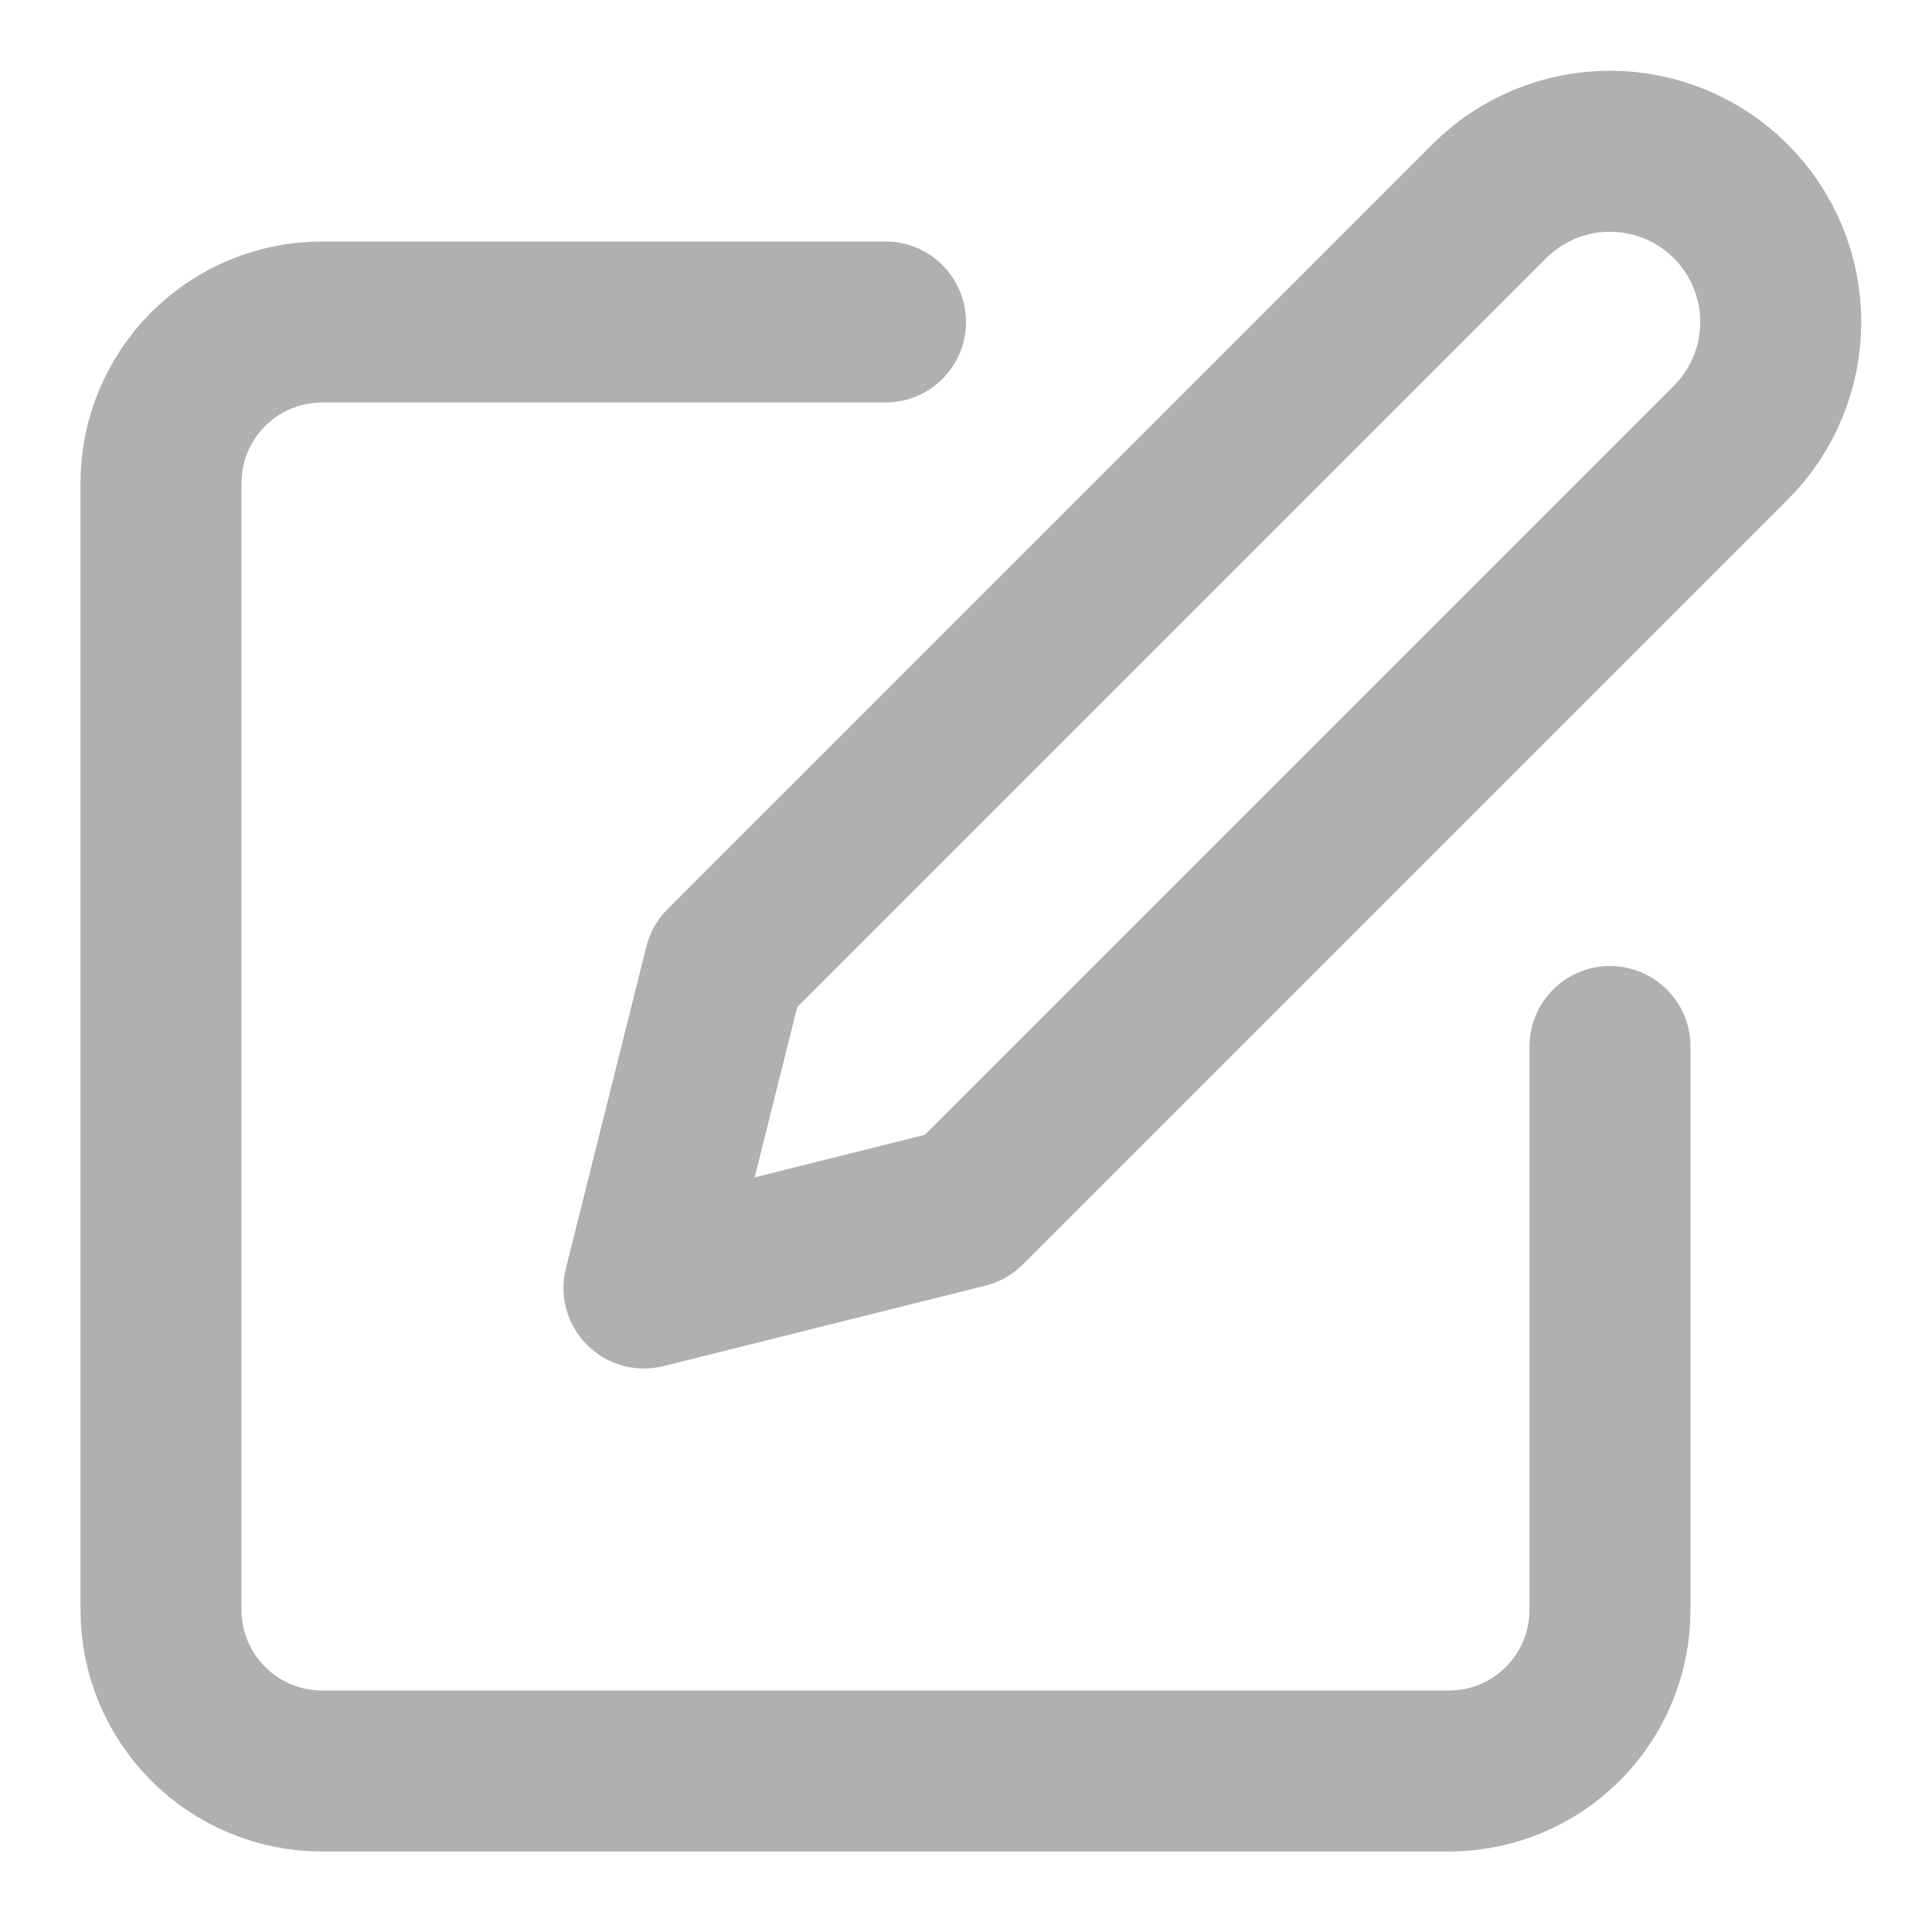
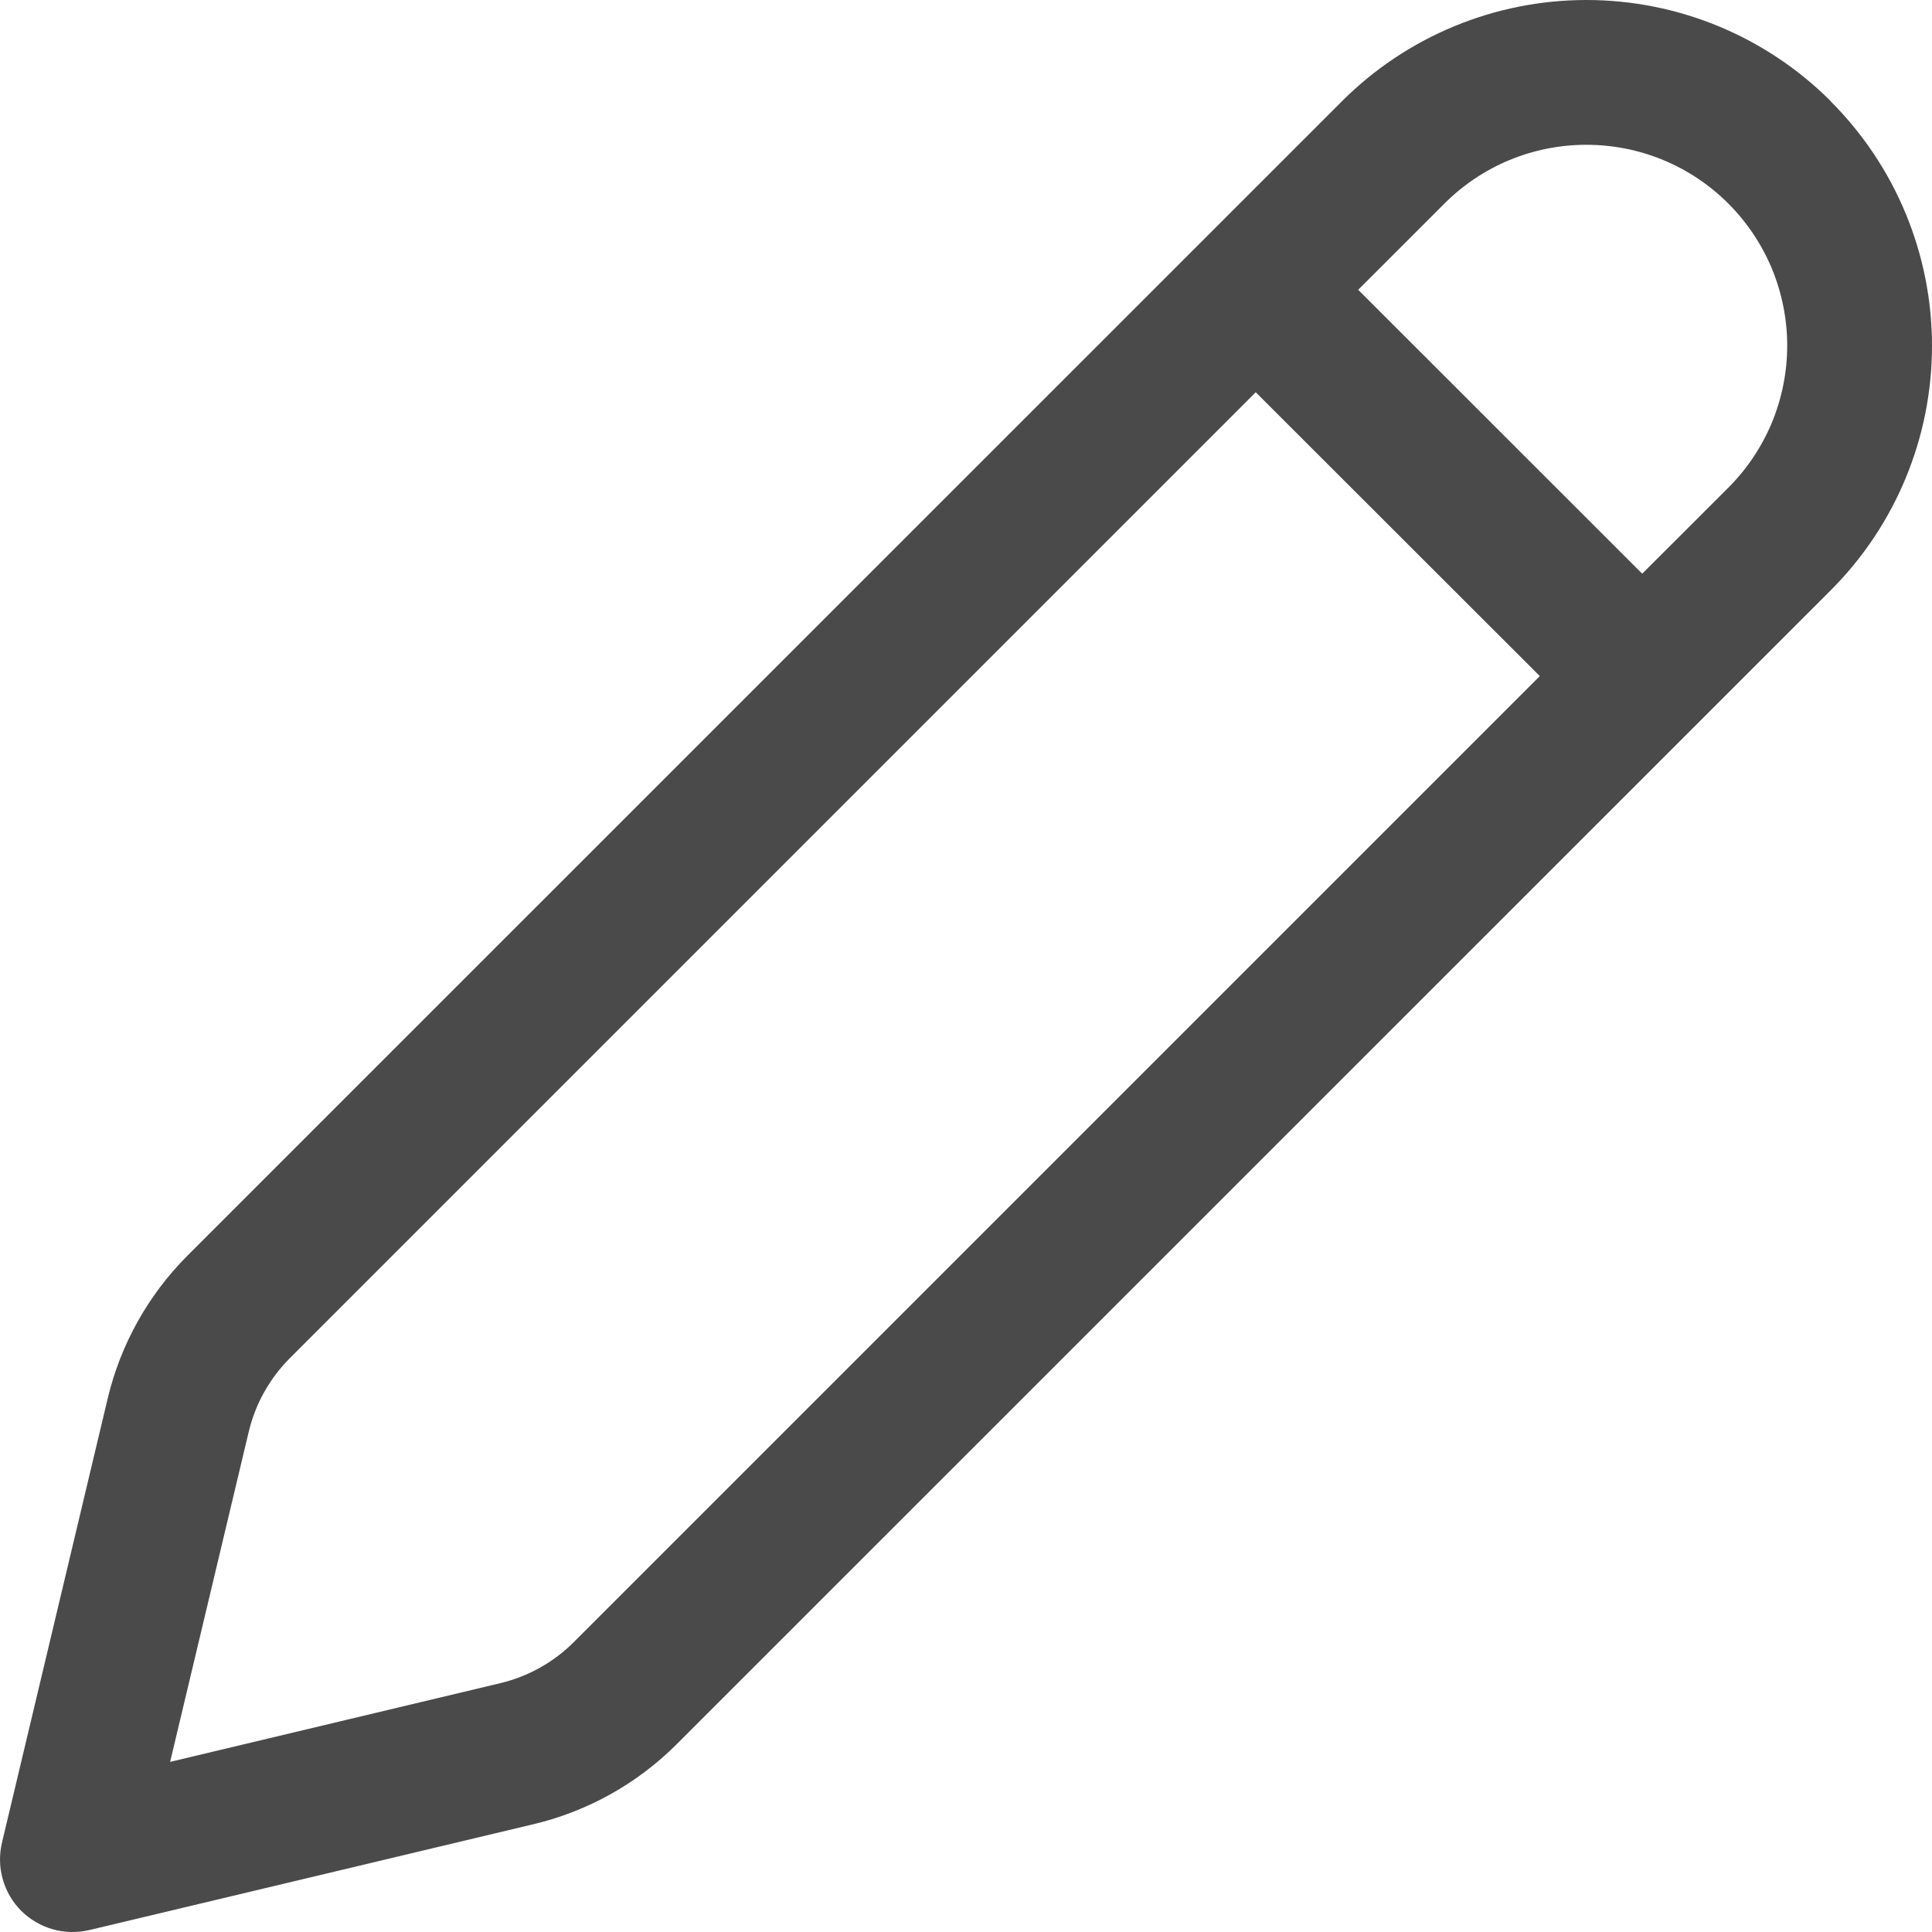
- <svg xmlns="http://www.w3.org/2000/svg" width="24" height="24" viewBox="0 0 24 24" fill="none">
-   <path d="M11 4H4C3.47 4 2.961 4.211 2.586 4.586C2.211 4.961 2 5.47 2 6V20C2 20.53 2.211 21.039 2.586 21.414C2.961 21.789 3.47 22 4 22H18C18.53 22 19.039 21.789 19.414 21.414C19.789 21.039 20 20.53 20 20V13" stroke="#B0B0B0" stroke-width="2" stroke-linecap="round" stroke-linejoin="round" />
-   <path d="M18.5 2.5C18.898 2.102 19.437 1.879 20 1.879C20.563 1.879 21.102 2.102 21.5 2.5C21.898 2.898 22.121 3.437 22.121 4C22.121 4.563 21.898 5.102 21.5 5.5L12 15L8 16L9 12L18.5 2.5Z" stroke="#B0B0B0" stroke-width="2" stroke-linecap="round" stroke-linejoin="round" />
+ <svg xmlns="http://www.w3.org/2000/svg" width="18" height="18" viewBox="0 0 18 18" fill="none">
+   <path d="M17.057 0.943C16.453 0.339 15.634 0 14.78 0C13.926 0 13.107 0.339 12.503 0.943L1.746 11.699C1.381 12.065 1.124 12.524 1.004 13.027L0.018 17.169C-0.008 17.281 -0.006 17.398 0.026 17.509C0.057 17.62 0.116 17.721 0.198 17.803C0.28 17.884 0.381 17.943 0.492 17.975C0.603 18.006 0.72 18.008 0.832 17.982L4.973 16.995C5.476 16.875 5.936 16.618 6.302 16.253L17.057 5.499C17.661 4.895 18 4.076 18 3.222C18 2.368 17.661 1.549 17.057 0.945V0.943ZM13.457 1.897C13.631 1.723 13.837 1.585 14.064 1.491C14.291 1.397 14.534 1.349 14.78 1.349C15.026 1.349 15.269 1.397 15.496 1.491C15.723 1.585 15.929 1.723 16.103 1.897C16.277 2.071 16.414 2.277 16.509 2.504C16.602 2.731 16.651 2.974 16.651 3.22C16.651 3.466 16.602 3.709 16.509 3.936C16.414 4.163 16.277 4.369 16.103 4.543L15.3 5.345L12.654 2.7L13.457 1.897ZM11.7 3.655L14.346 6.299L5.346 15.299C5.157 15.488 4.92 15.62 4.66 15.682L1.585 16.415L2.317 13.341C2.379 13.08 2.512 12.842 2.701 12.653L11.7 3.654V3.655Z" fill="#4A4A4A" />
</svg>
